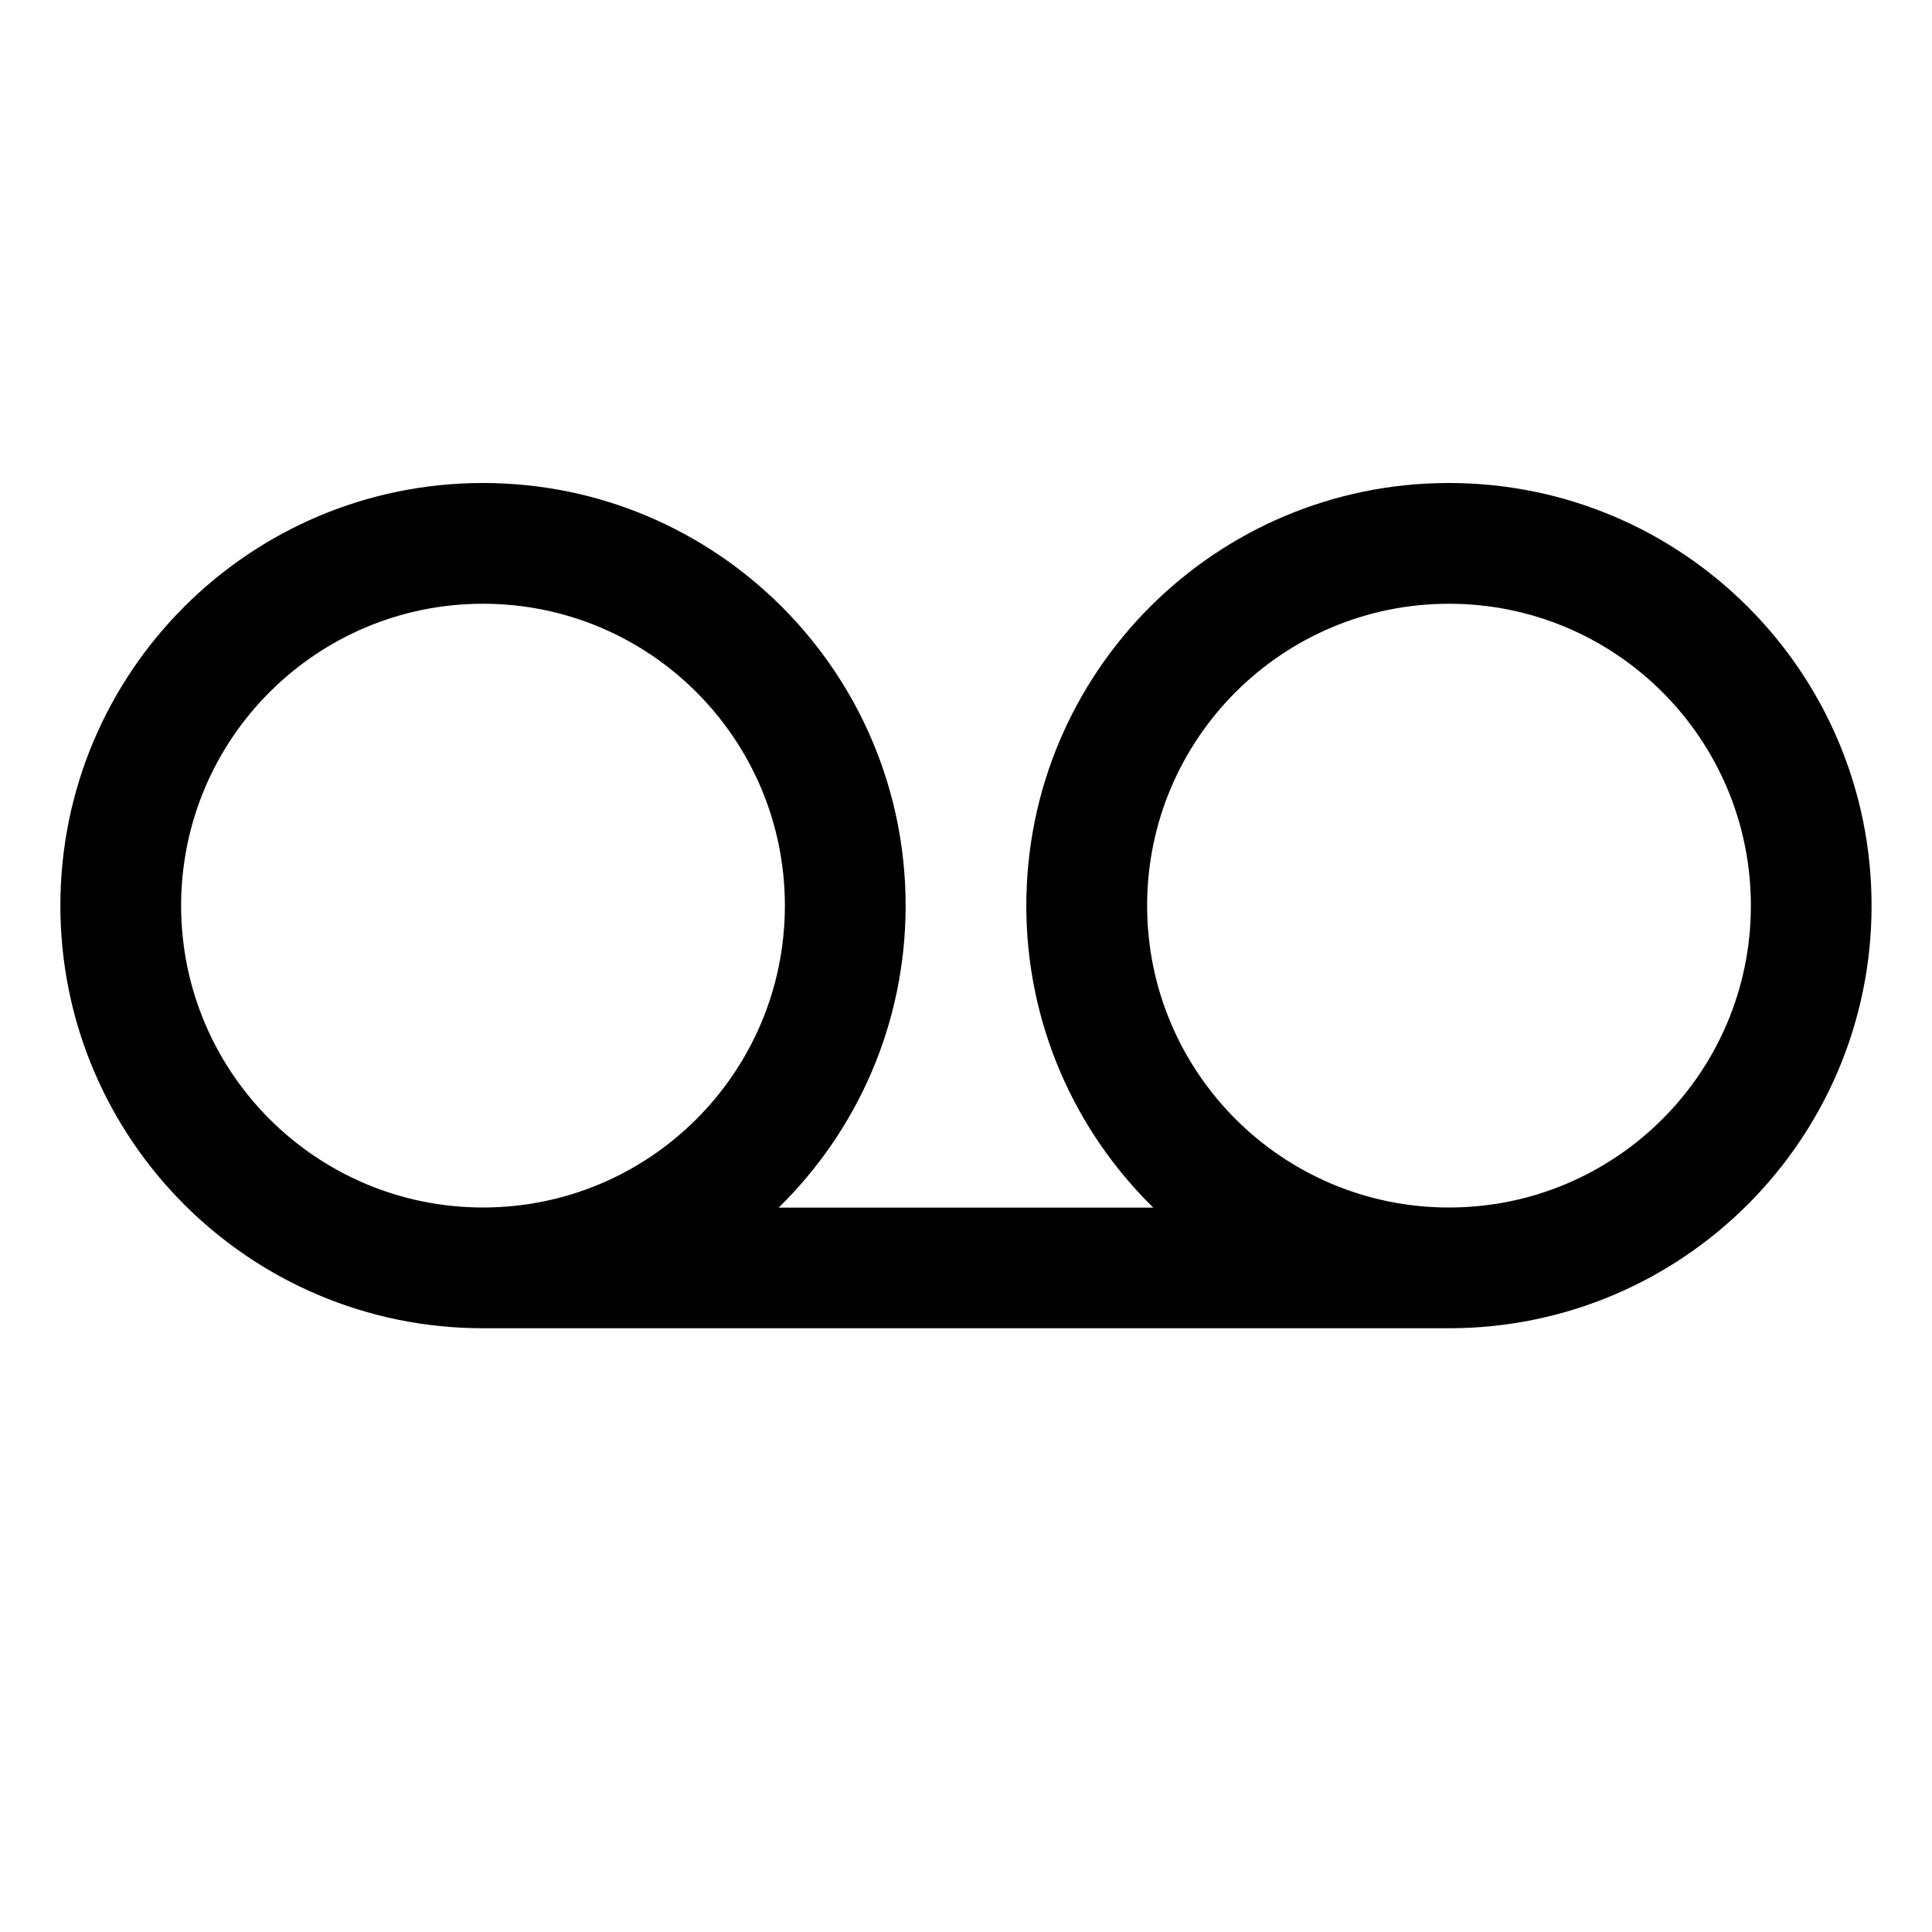
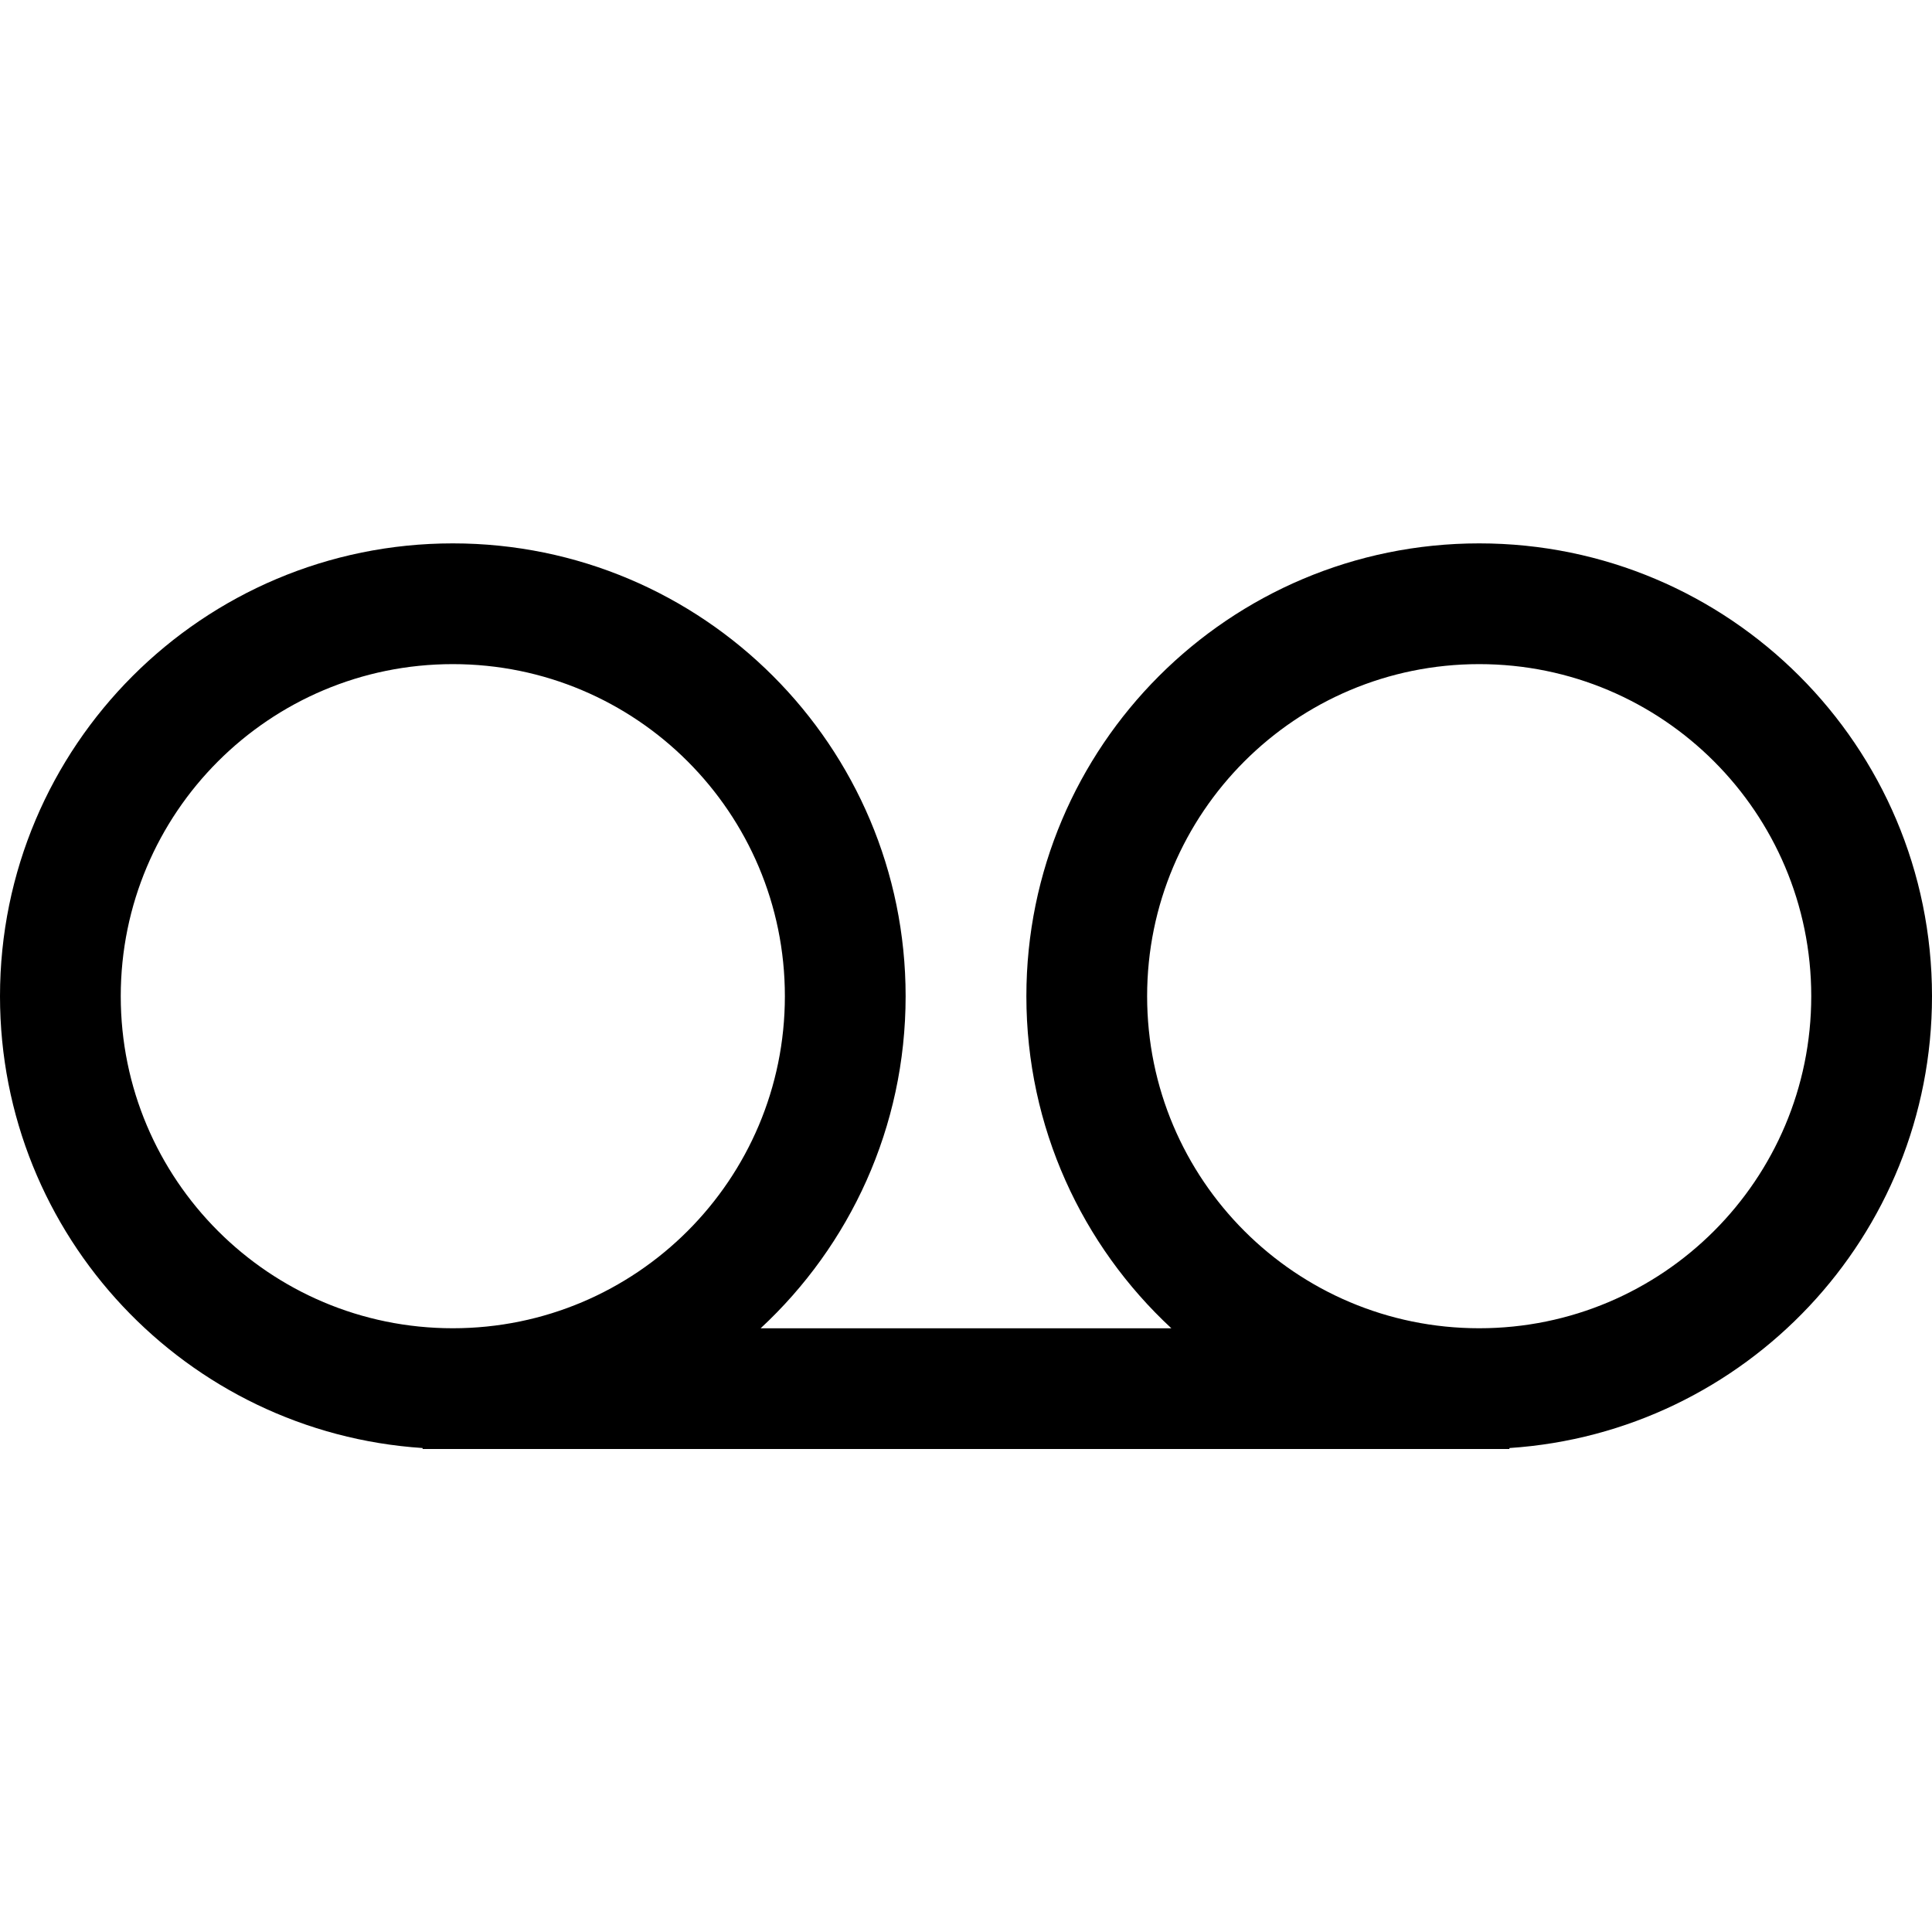
<svg xmlns="http://www.w3.org/2000/svg" viewBox="0 0 32 32" version="1.1">
-   <path d="M8 22c-3.866 0-7-3.134-7-7s3.134-7 7-7c3.866 0 7 3.134 7 7 0 1.959-0.805 3.731-2.103 5.002h6.205c-1.297-1.271-2.103-3.042-2.103-5.002 0-3.866 3.134-7 7-7s7 3.134 7 7c0 3.866-3.134 7-7 7h-16zM8 10c-2.761 0-5 2.239-5 5s2.239 5 5 5c2.761 0 5-2.239 5-5s-2.239-5-5-5zM24 10c-2.761 0-5 2.239-5 5s2.239 5 5 5c2.761 0 5-2.239 5-5s-2.239-5-5-5z" />
+   <path d="M7 24l0-0.016c-3.909-0.257-7-3.509-7-7.484 0-4.142 3.358-7.5 7.5-7.5s7.5 3.358 7.5 7.5c0 2.174-0.925 4.131-2.402 5.501h6.804c-1.477-1.37-2.402-3.327-2.402-5.501 0-4.142 3.358-7.5 7.5-7.5s7.5 3.358 7.5 7.5c0 3.974-3.091 7.226-6.999 7.484l-0.001 0.016h-18zM7.5 11c-3.038 0-5.5 2.462-5.5 5.5s2.462 5.5 5.5 5.5c3.038 0 5.5-2.462 5.5-5.5s-2.462-5.5-5.5-5.5zM24.5 11c-3.038 0-5.5 2.462-5.5 5.5s2.462 5.5 5.5 5.5c3.038 0 5.5-2.462 5.5-5.5s-2.462-5.5-5.5-5.5z" />
</svg>
